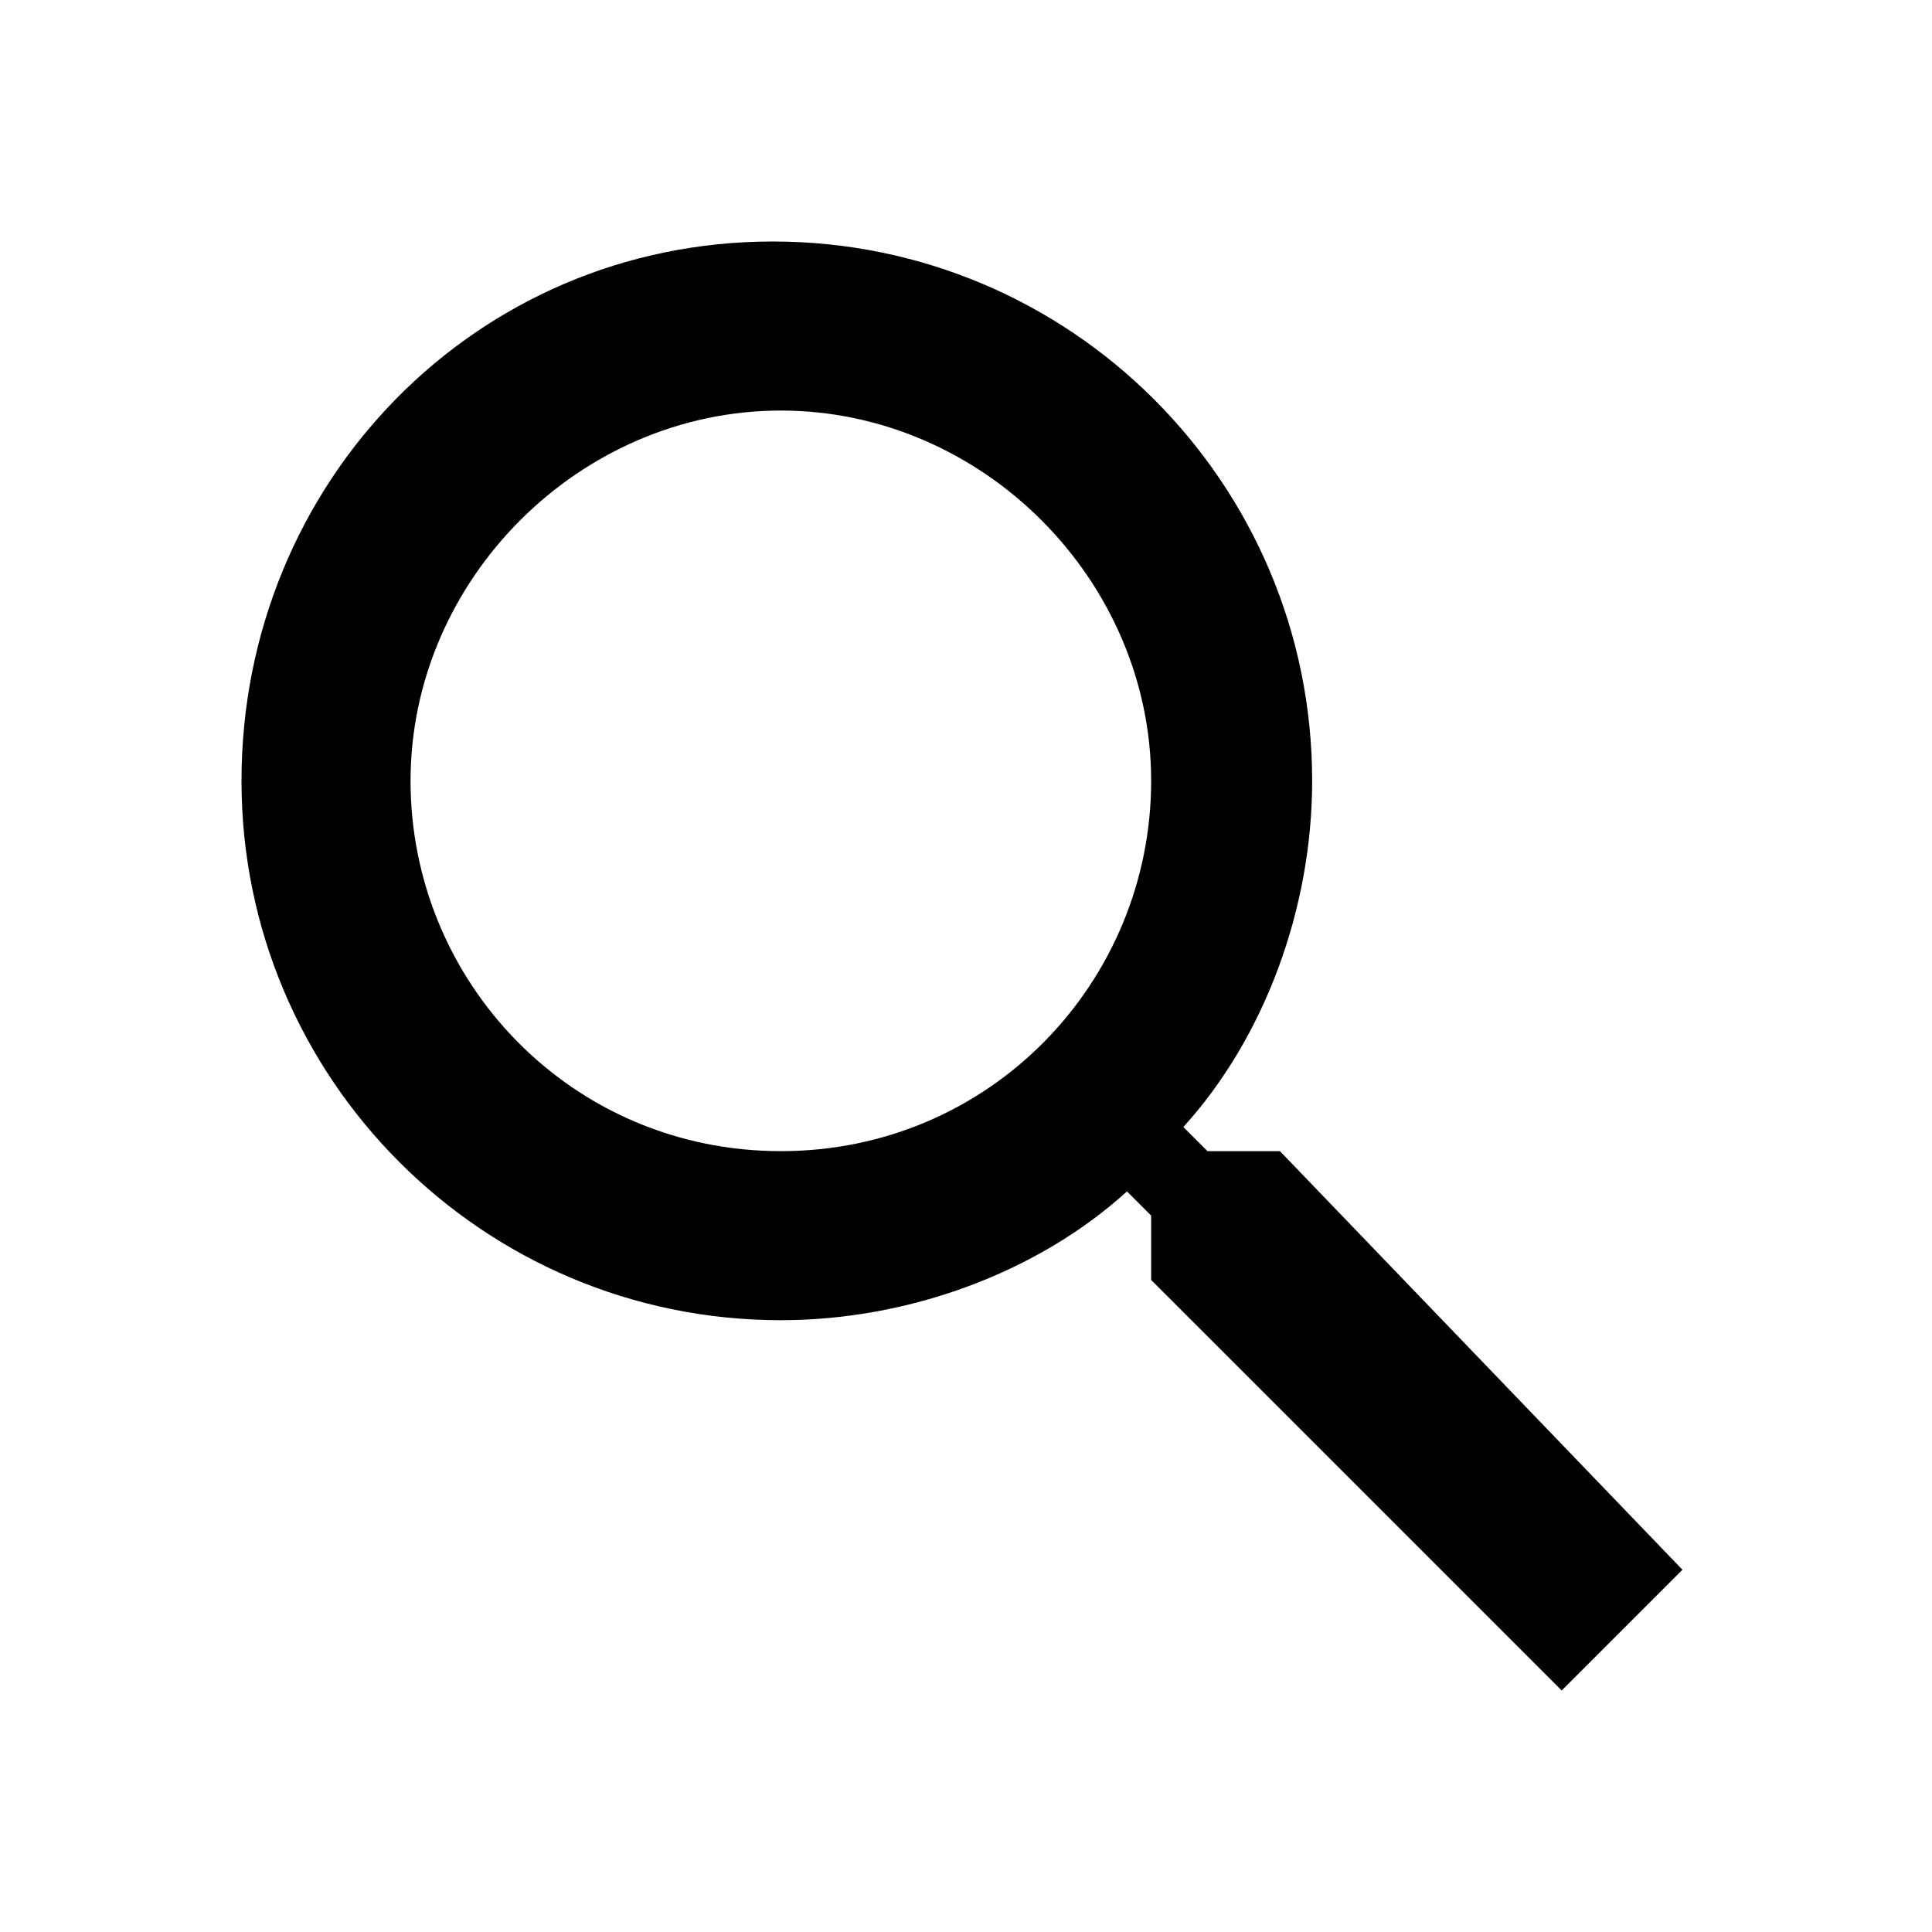
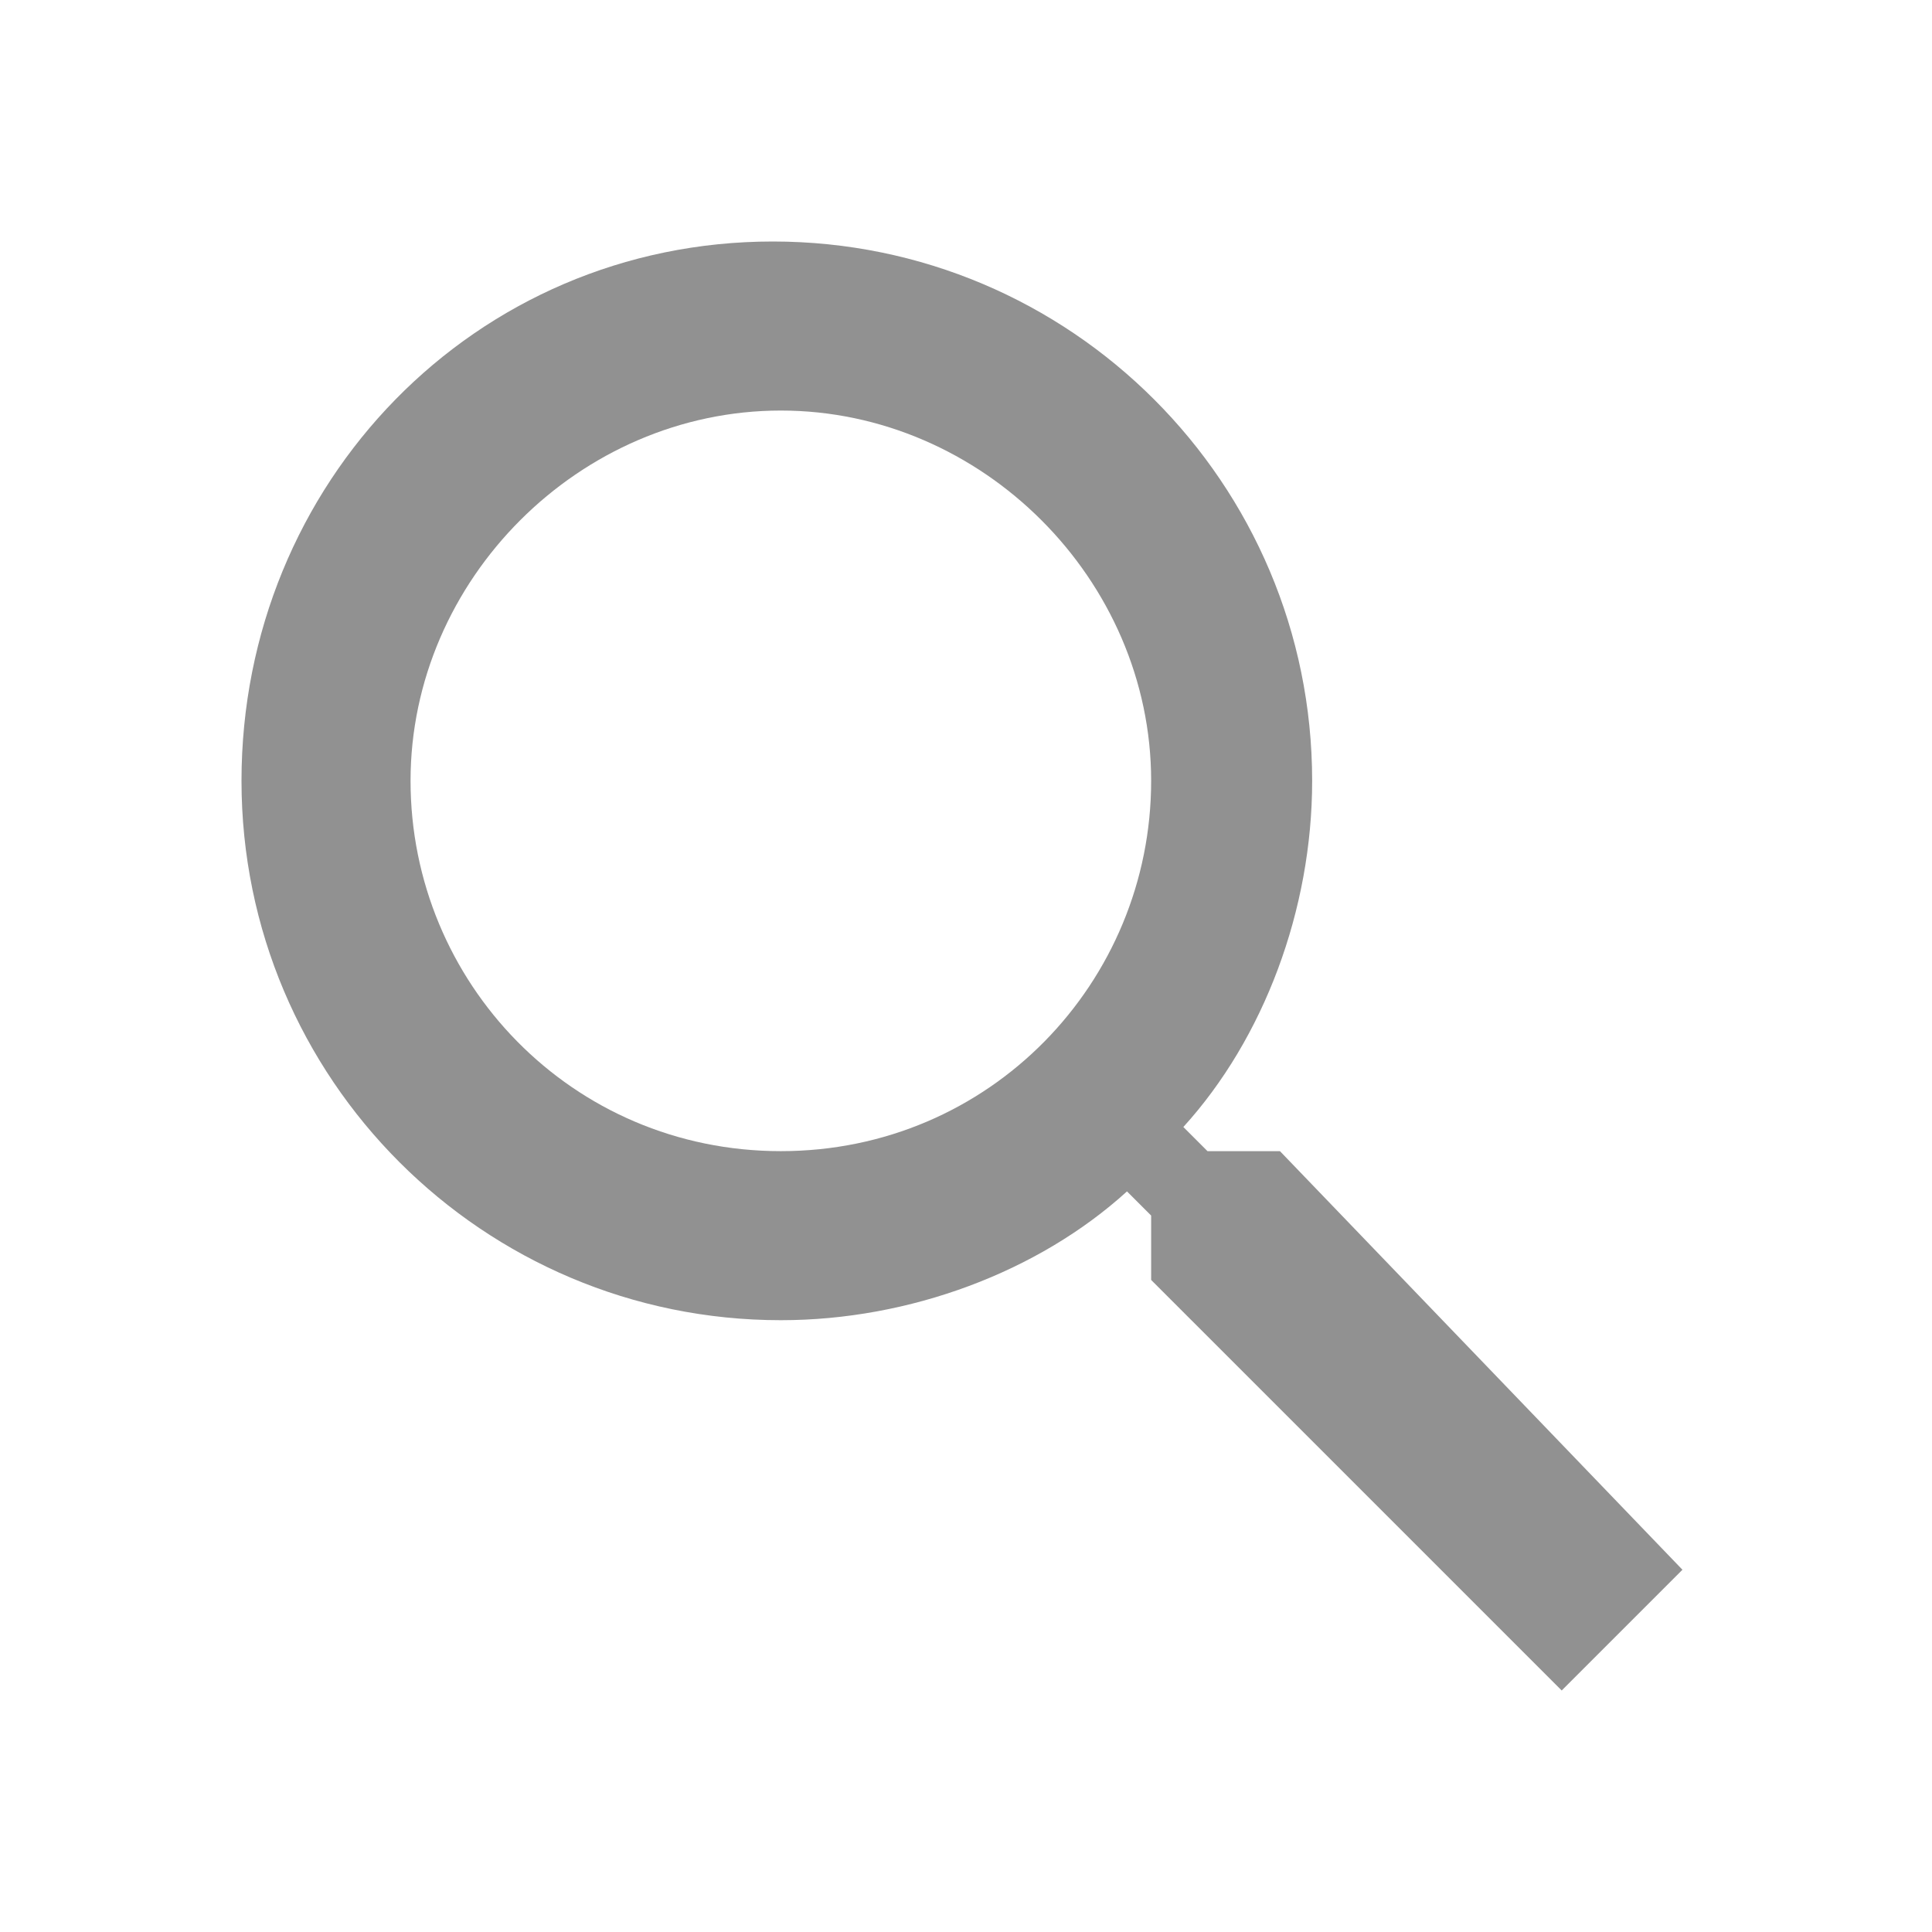
<svg xmlns="http://www.w3.org/2000/svg" viewBox="0 0 24 24" width="24" height="24">
-   <path fill="currentColor" d="M15.9 14.3H15l-.3-.3c1-1.1 1.6-2.7 1.6-4.3 0-3.7-3-6.7-6.7-6.7S3 6 3 9.7s3 6.7 6.7 6.7c1.6 0 3.2-.6 4.3-1.6l.3.3v.8l5.1 5.1 1.5-1.5-5-5.2zm-6.2 0c-2.6 0-4.6-2.1-4.6-4.6s2.1-4.6 4.6-4.6 4.6 2.1 4.6 4.6-2 4.6-4.6 4.6z" />
+   <path fill="#919191" d="M15.9 14.3H15l-.3-.3c1-1.1 1.6-2.7 1.6-4.3 0-3.7-3-6.7-6.7-6.7S3 6 3 9.7s3 6.7 6.7 6.7c1.6 0 3.2-.6 4.3-1.6l.3.3v.8l5.1 5.1 1.5-1.5-5-5.2zm-6.2 0c-2.6 0-4.6-2.1-4.6-4.6s2.1-4.6 4.6-4.6 4.6 2.1 4.6 4.6-2 4.6-4.6 4.6z" />
</svg>
